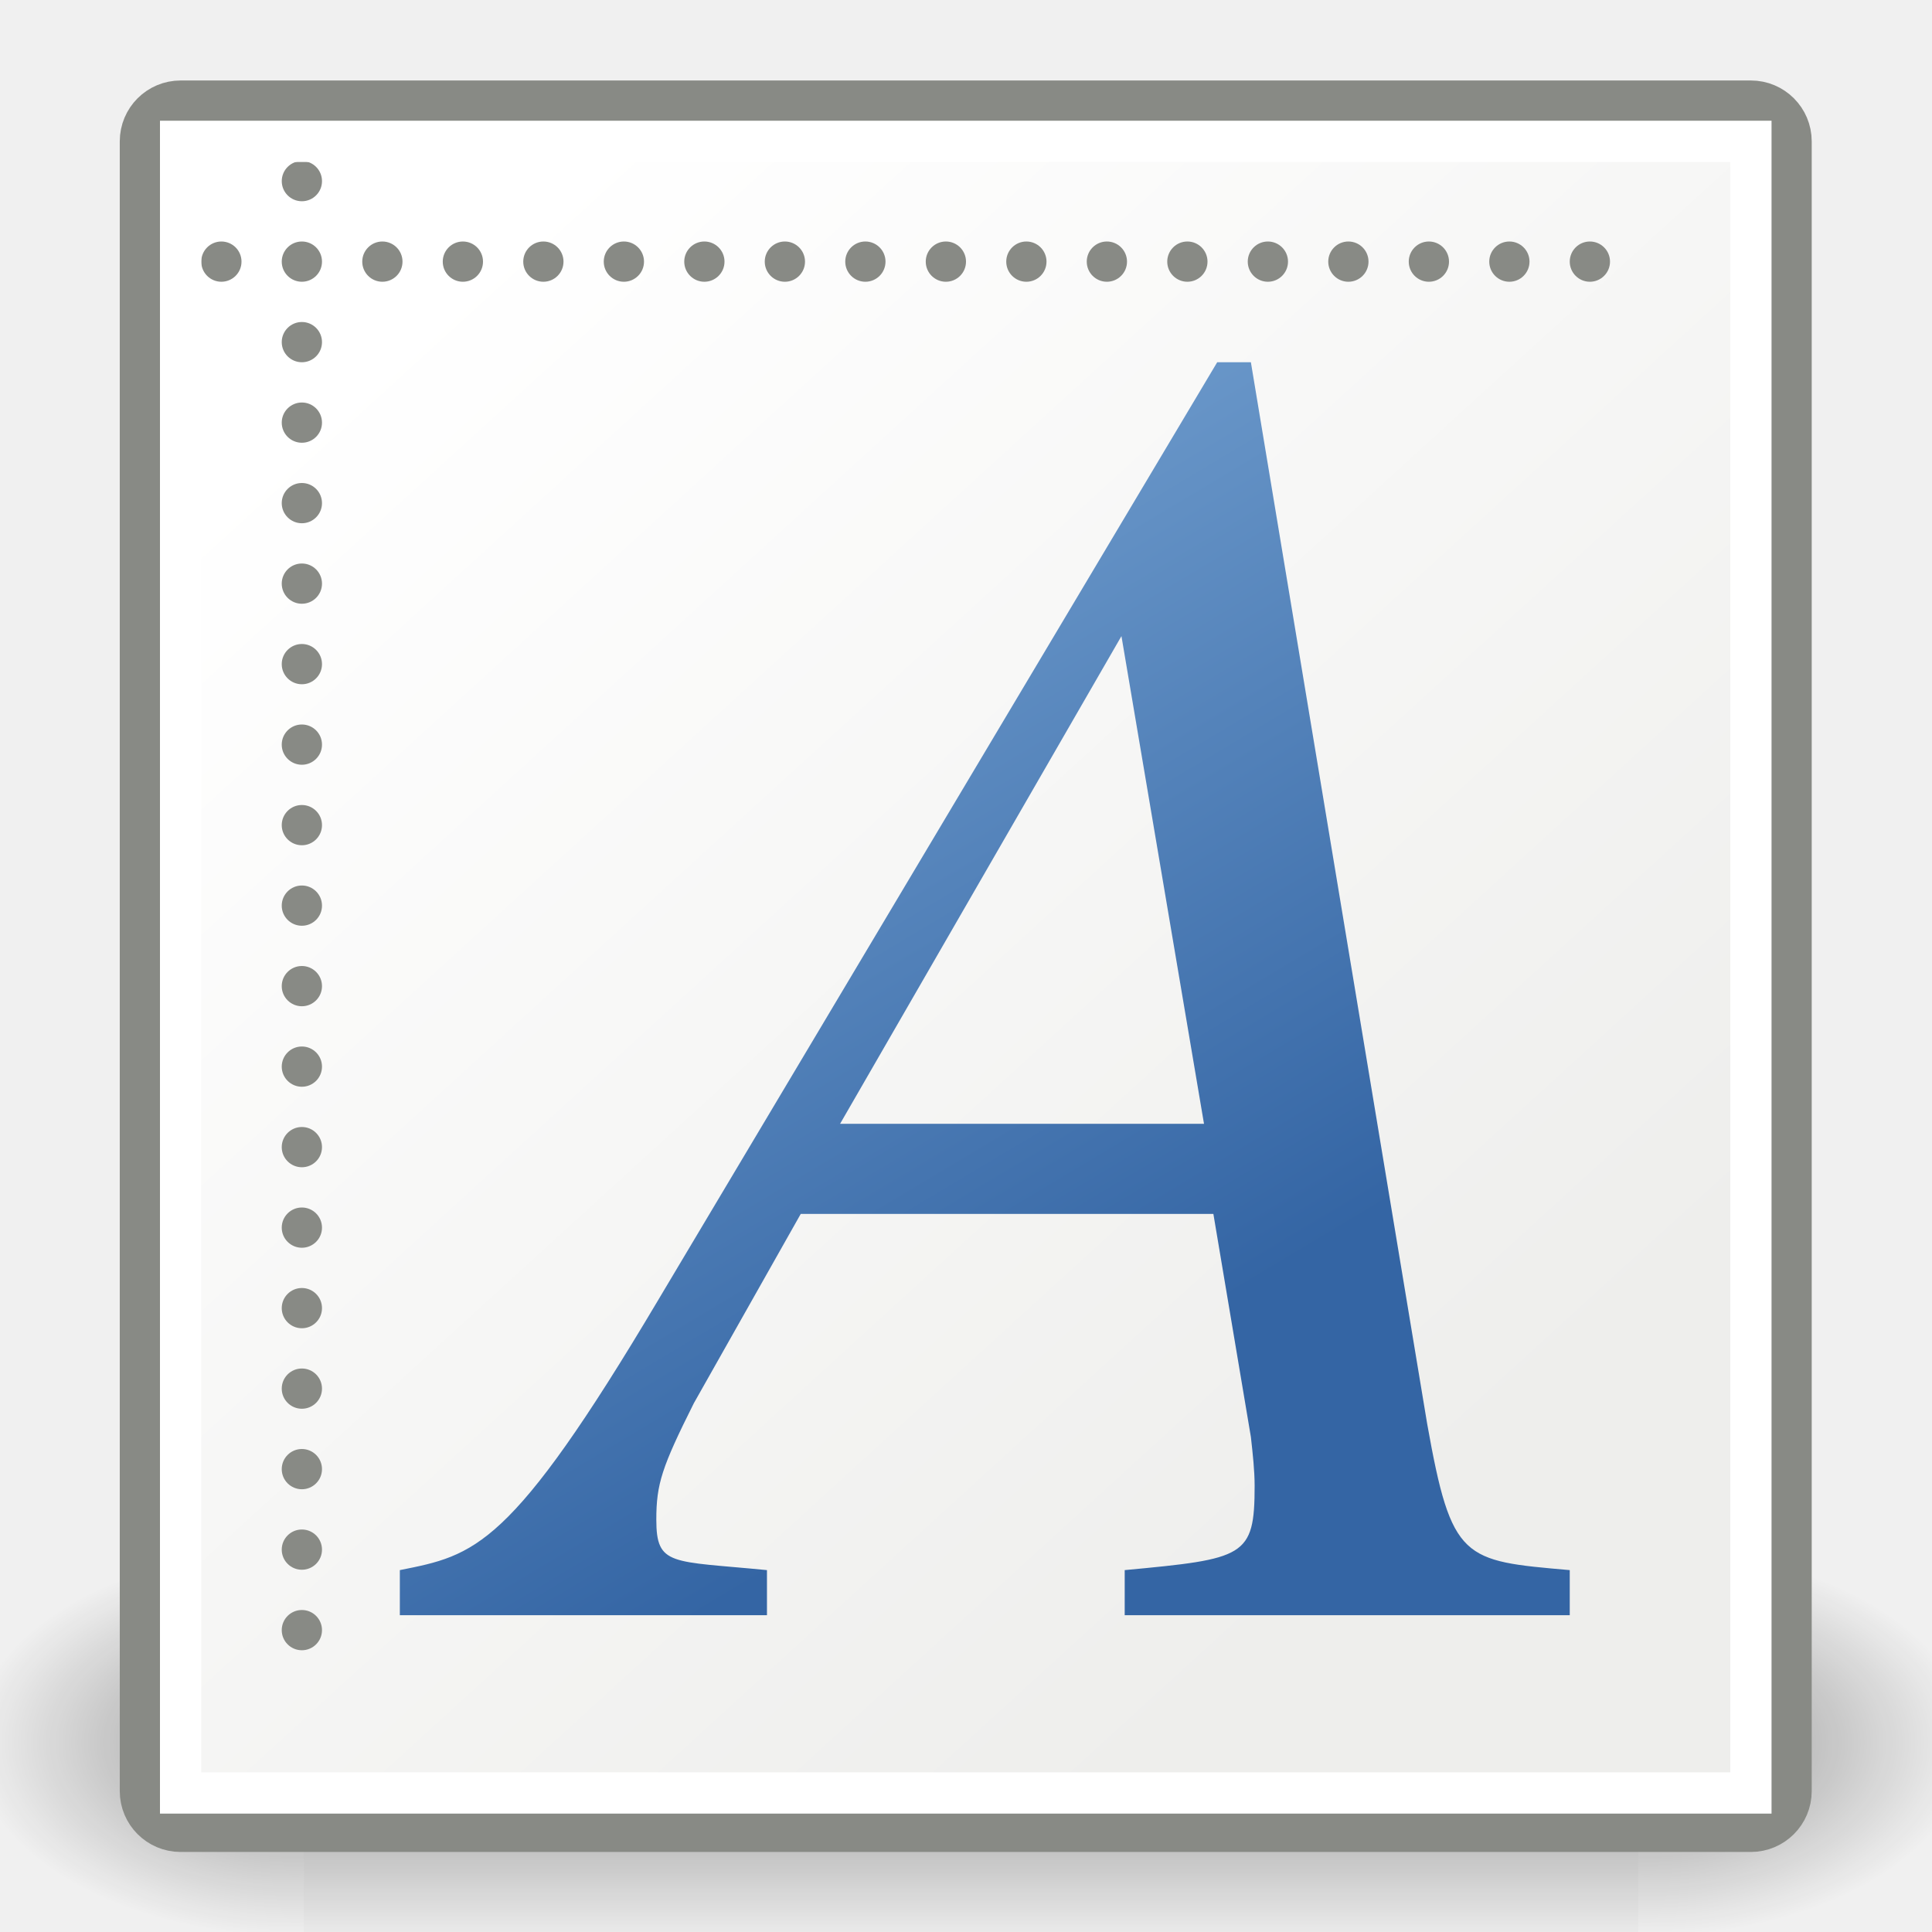
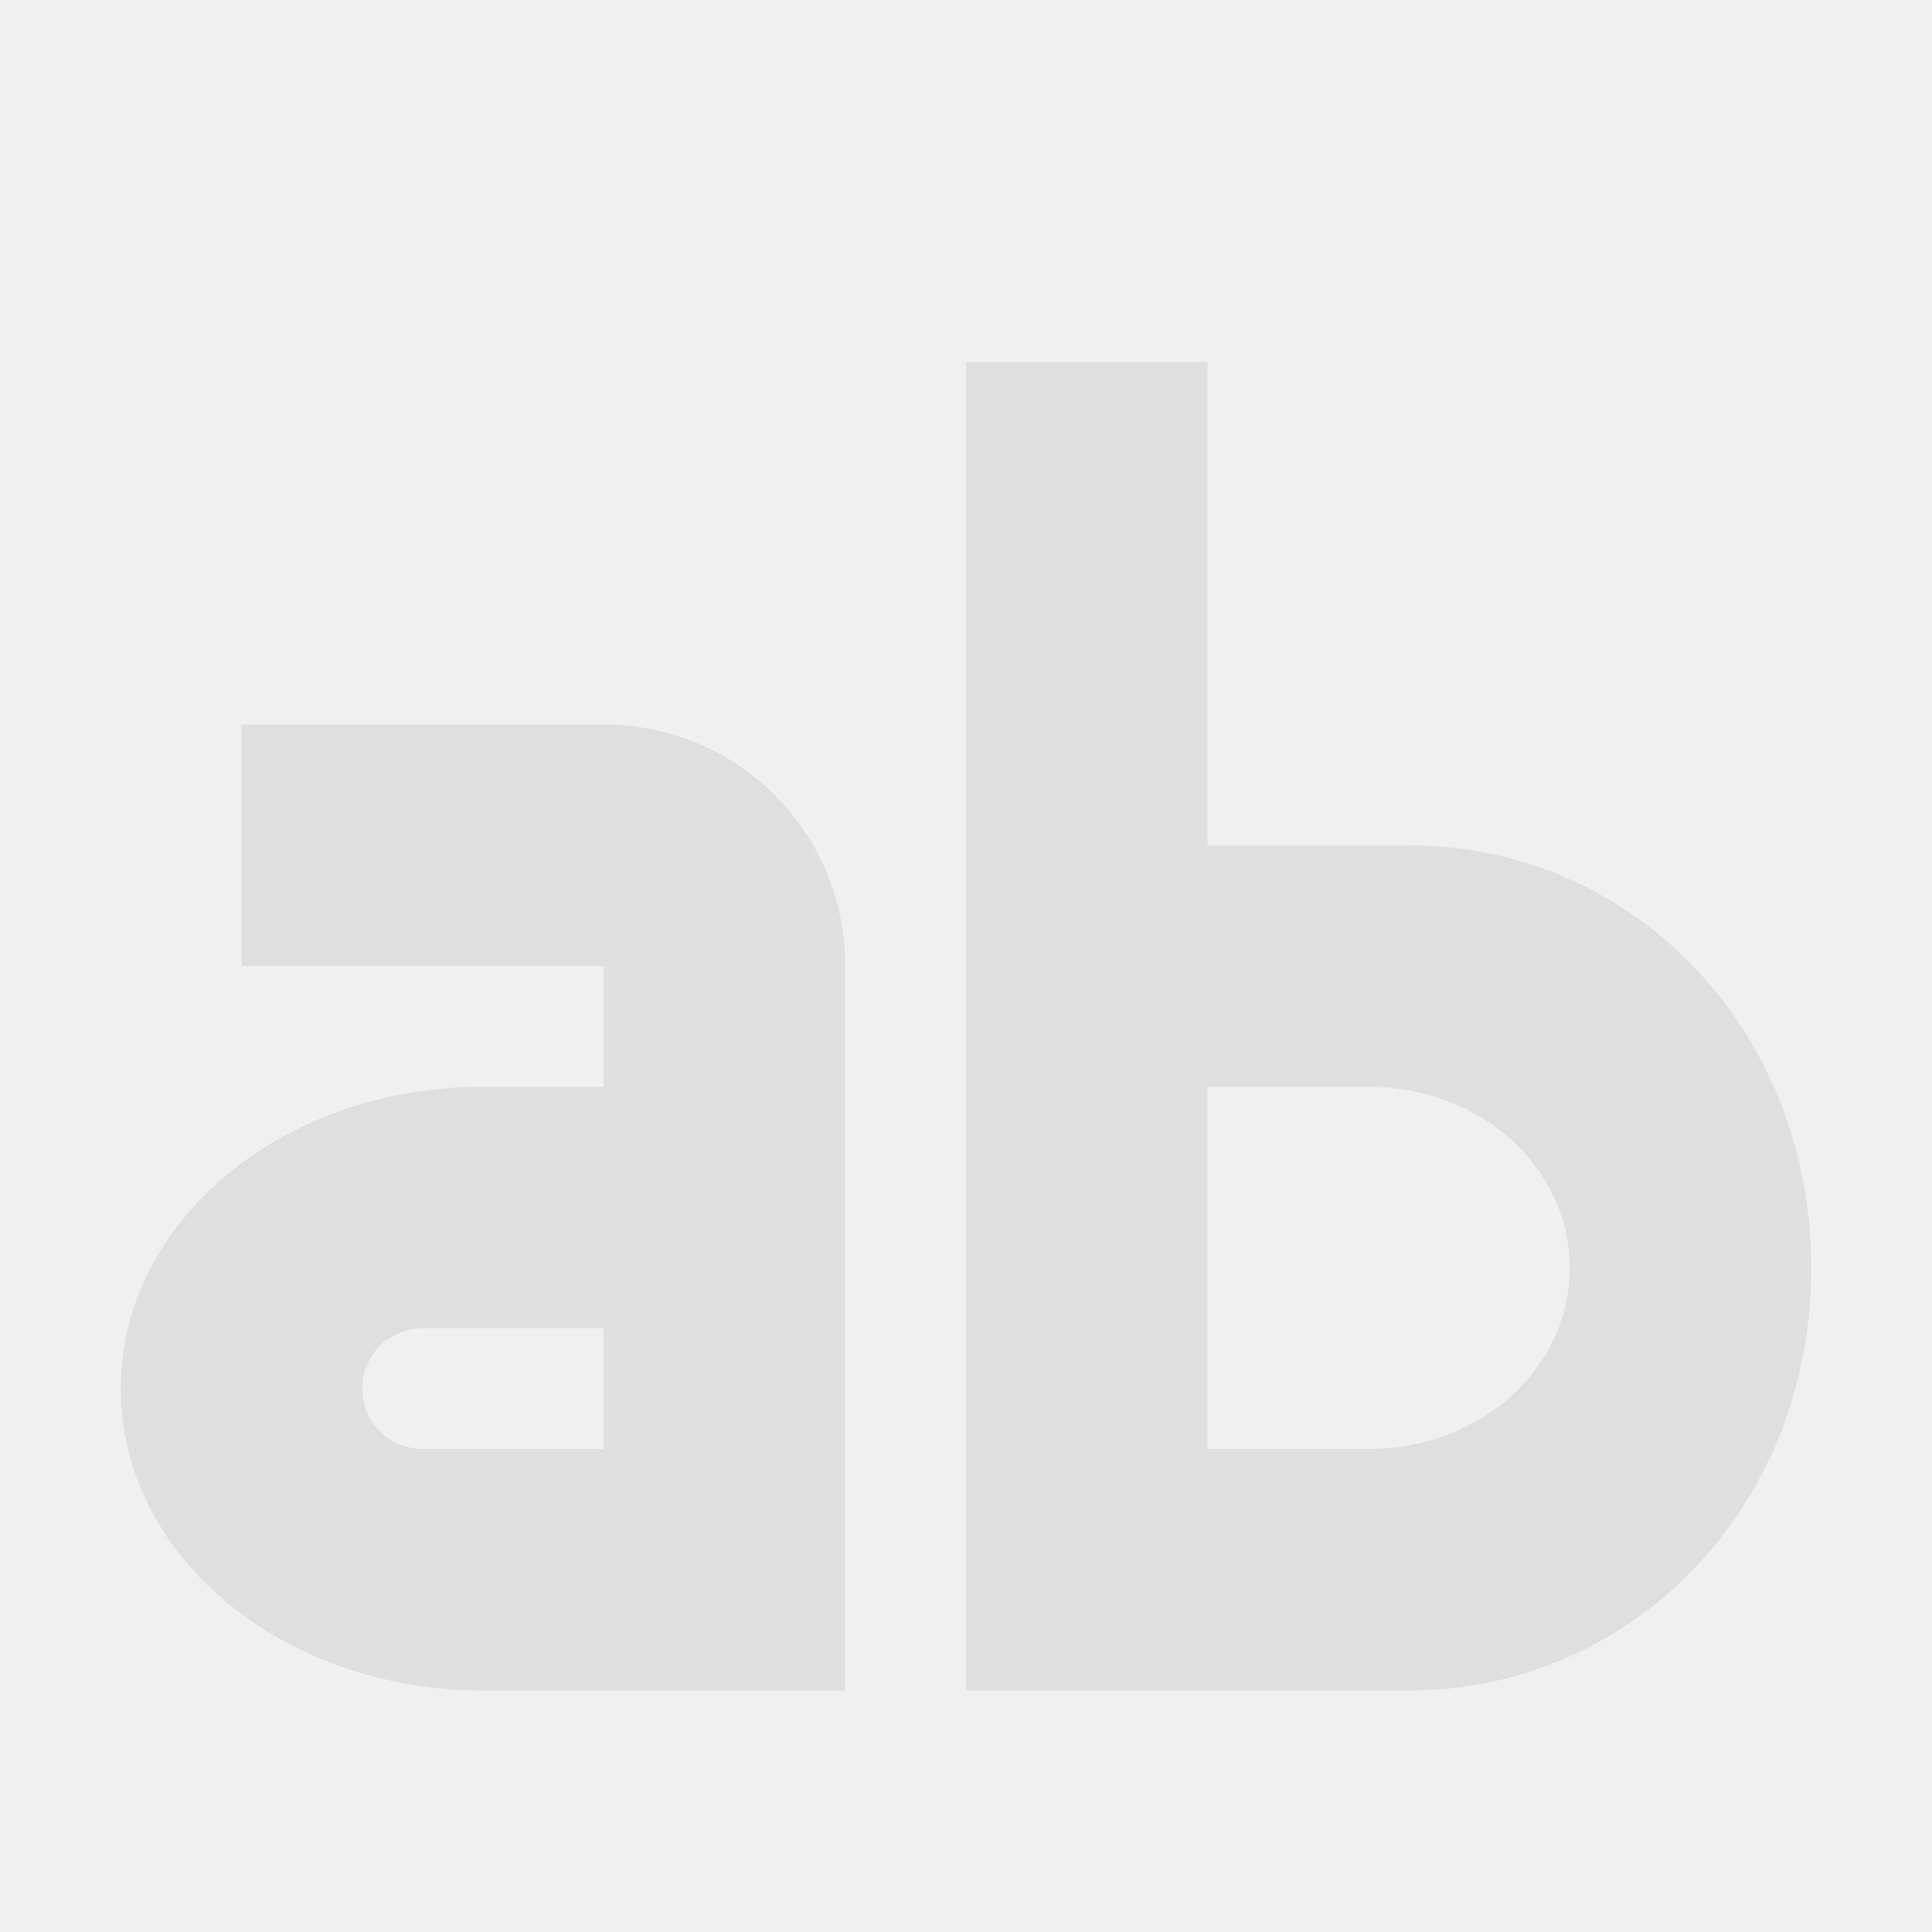
- <svg xmlns="http://www.w3.org/2000/svg" xmlns:xlink="http://www.w3.org/1999/xlink" width="48px" height="48px" id="svg1306">
-   <defs id="defs1308">
-     <radialGradient xlink:href="#linearGradient5060" id="radialGradient6719" gradientUnits="userSpaceOnUse" gradientTransform="matrix(-2.774389,0,0,1.969706,112.7623,-872.8854)" cx="605.714" cy="486.648" fx="605.714" fy="486.648" r="117.143" />
-     <linearGradient id="linearGradient5060">
-       <stop style="stop-color:black;stop-opacity:1;" offset="0" id="stop5062" />
-       <stop style="stop-color:black;stop-opacity:0;" offset="1" id="stop5064" />
-     </linearGradient>
-     <radialGradient xlink:href="#linearGradient5060" id="radialGradient6717" gradientUnits="userSpaceOnUse" gradientTransform="matrix(2.774389,0,0,1.969706,-1891.633,-872.8854)" cx="605.714" cy="486.648" fx="605.714" fy="486.648" r="117.143" />
-     <linearGradient id="linearGradient5048">
-       <stop style="stop-color:black;stop-opacity:0;" offset="0" id="stop5050" />
-       <stop id="stop5056" offset="0.5" style="stop-color:black;stop-opacity:1;" />
-       <stop style="stop-color:black;stop-opacity:0;" offset="1" id="stop5052" />
-     </linearGradient>
-     <linearGradient xlink:href="#linearGradient5048" id="linearGradient6715" gradientUnits="userSpaceOnUse" gradientTransform="matrix(2.774389,0,0,1.969706,-1892.179,-872.8854)" x1="302.857" y1="366.648" x2="302.857" y2="609.505" />
-     <linearGradient id="linearGradient4785">
-       <stop style="stop-color:#2e3436;stop-opacity:1;" offset="0" id="stop4787" />
-       <stop style="stop-color:#2e3436;stop-opacity:0;" offset="1" id="stop4789" />
-     </linearGradient>
-     <linearGradient id="linearGradient4767">
-       <stop style="stop-color:#729fcf" offset="0" id="stop4769" />
-       <stop style="stop-color:#3465a4" offset="1" id="stop4771" />
-     </linearGradient>
-     <linearGradient id="linearGradient4755">
-       <stop style="stop-color:#eeeeec;stop-opacity:1;" offset="0" id="stop4757" />
-       <stop style="stop-color:#ffffff;stop-opacity:1" offset="1" id="stop4759" />
-     </linearGradient>
-     <linearGradient xlink:href="#linearGradient4755" id="linearGradient4761" x1="36.669" y1="36.383" x2="10.304" y2="7.493" gradientUnits="userSpaceOnUse" />
-     <linearGradient xlink:href="#linearGradient4767" id="linearGradient4773" x1="18.562" y1="12.998" x2="30.936" y2="33.681" gradientUnits="userSpaceOnUse" gradientTransform="translate(-1,-1)" />
-     <radialGradient xlink:href="#linearGradient4785" id="radialGradient4791" cx="22.403" cy="43.072" fx="22.403" fy="43.072" r="22.318" gradientTransform="matrix(1.026073,-4.434013e-3,9.770098e-4,7.524542e-2,-0.626191,41.79022)" gradientUnits="userSpaceOnUse" />
-     <linearGradient xlink:href="#linearGradient4767" id="linearGradient4815" gradientUnits="userSpaceOnUse" gradientTransform="translate(105.0249,14.77363)" x1="18.562" y1="12.998" x2="30.936" y2="33.681" />
-   </defs>
-   <g id="layer1">
-     <g style="display:inline" transform="matrix(2.47484e-2,0,0,2.086758e-2,46.13711,41.50715)" id="g6707">
-       <rect style="opacity:0.402;color:black;fill:url(#linearGradient6715);fill-opacity:1;fill-rule:nonzero;stroke:none;stroke-width:1;stroke-linecap:round;stroke-linejoin:miter;marker:none;marker-start:none;marker-mid:none;marker-end:none;stroke-miterlimit:4;stroke-dasharray:none;stroke-dashoffset:0;stroke-opacity:1;visibility:visible;display:inline;overflow:visible" id="rect6709" width="1339.633" height="478.357" x="-1559.252" y="-150.697" />
-       <path style="opacity:0.402;color:black;fill:url(#radialGradient6717);fill-opacity:1;fill-rule:nonzero;stroke:none;stroke-width:1;stroke-linecap:round;stroke-linejoin:miter;marker:none;marker-start:none;marker-mid:none;marker-end:none;stroke-miterlimit:4;stroke-dasharray:none;stroke-dashoffset:0;stroke-opacity:1;visibility:visible;display:inline;overflow:visible" d="M -219.619,-150.68 C -219.619,-150.68 -219.619,327.65 -219.619,327.65 C -76.745,328.551 125.781,220.481 125.781,88.454 C 125.781,-43.572 -33.655,-150.68 -219.619,-150.68 z " id="path6711" />
-       <path id="path6713" d="M -1559.252,-150.68 C -1559.252,-150.68 -1559.252,327.65 -1559.252,327.65 C -1702.127,328.551 -1904.652,220.481 -1904.652,88.454 C -1904.652,-43.572 -1745.216,-150.68 -1559.252,-150.68 z " style="opacity:0.402;color:black;fill:url(#radialGradient6719);fill-opacity:1;fill-rule:nonzero;stroke:none;stroke-width:1;stroke-linecap:round;stroke-linejoin:miter;marker:none;marker-start:none;marker-mid:none;marker-end:none;stroke-miterlimit:4;stroke-dasharray:none;stroke-dashoffset:0;stroke-opacity:1;visibility:visible;display:inline;overflow:visible" />
-     </g>
-     <rect style="opacity:1;fill:url(#linearGradient4761);fill-opacity:1.0;stroke:#888a85;stroke-width:1.025;stroke-linecap:round;stroke-linejoin:round;stroke-miterlimit:4;stroke-dasharray:none;stroke-dashoffset:0;stroke-opacity:1" id="rect1314" width="41.011" height="42.987" x="3.488" y="2.512" rx="0.999" ry="0.999" />
-     <path style="font-size:46.601px;font-style:italic;font-variant:normal;font-weight:normal;font-stretch:normal;text-align:start;line-height:125%;writing-mode:lr-tb;text-anchor:start;fill:url(#linearGradient4773);fill-opacity:1;stroke:none;stroke-width:1px;stroke-linecap:butt;stroke-linejoin:miter;stroke-opacity:1;font-family:Nimbus Roman No9 L" d="M 39,39.009 C 36.344,38.776 36.064,38.778 35.458,35.376 L 31.078,9 L 30.241,9 L 16.352,32.3 C 12.671,38.498 11.798,38.636 9.934,39.009 L 9.934,40.129 L 19.055,40.129 L 19.055,39.009 C 16.678,38.776 16.306,38.918 16.306,37.753 C 16.306,36.867 16.445,36.448 17.238,34.863 L 19.894,30.16 L 30.146,30.16 L 31.078,35.702 C 31.125,36.121 31.171,36.541 31.171,36.914 C 31.171,38.685 30.925,38.729 27.943,39.009 L 27.943,40.129 L 39,40.129 L 39,39.009 M 20.872,27.92 L 27.862,15.804 L 29.913,27.92 L 20.872,27.92" id="text2044" />
-     <path style="opacity:1;fill:#888a85;fill-opacity:1;stroke:none;stroke-width:1;stroke-linecap:round;stroke-linejoin:round;stroke-miterlimit:4;stroke-dasharray:none;stroke-dashoffset:0;stroke-opacity:1;display:inline" id="path4633" d="M 23.246 9.982 A 1.105 0.939 0 1 1  21.036,9.982 A 1.105 0.939 0 1 1  23.246 9.982 z" transform="matrix(0.45255,0,0,-0.532412,-2.52006,11.81453)" />
-     <path style="opacity:1;fill:#888a85;fill-opacity:1;stroke:none;stroke-width:1;stroke-linecap:round;stroke-linejoin:round;stroke-miterlimit:4;stroke-dasharray:none;stroke-dashoffset:0;stroke-opacity:1;display:inline" id="path4635" d="M 23.246 9.982 A 1.105 0.939 0 1 1  21.036,9.982 A 1.105 0.939 0 1 1  23.246 9.982 z" transform="matrix(0.45255,0,0,-0.532412,-2.520061,13.81454)" />
-     <path style="opacity:1;fill:#888a85;fill-opacity:1;stroke:none;stroke-width:1;stroke-linecap:round;stroke-linejoin:round;stroke-miterlimit:4;stroke-dasharray:none;stroke-dashoffset:0;stroke-opacity:1;display:inline" id="path4639" d="M 23.246 9.982 A 1.105 0.939 0 1 1  21.036,9.982 A 1.105 0.939 0 1 1  23.246 9.982 z" transform="matrix(0.45255,0,0,-0.532412,-2.520065,17.81454)" />
-     <path style="opacity:1;fill:#888a85;fill-opacity:1;stroke:none;stroke-width:1;stroke-linecap:round;stroke-linejoin:round;stroke-miterlimit:4;stroke-dasharray:none;stroke-dashoffset:0;stroke-opacity:1;display:inline" id="path4641" d="M 23.246 9.982 A 1.105 0.939 0 1 1  21.036,9.982 A 1.105 0.939 0 1 1  23.246 9.982 z" transform="matrix(0.45255,0,0,-0.532412,-2.520061,19.81454)" />
-     <path style="opacity:1;fill:#888a85;fill-opacity:1;stroke:none;stroke-width:1;stroke-linecap:round;stroke-linejoin:round;stroke-miterlimit:4;stroke-dasharray:none;stroke-dashoffset:0;stroke-opacity:1;display:inline" id="path4643" d="M 23.246 9.982 A 1.105 0.939 0 1 1  21.036,9.982 A 1.105 0.939 0 1 1  23.246 9.982 z" transform="matrix(0.45255,0,0,-0.532412,-2.520056,21.81454)" />
-     <path style="opacity:1;fill:#888a85;fill-opacity:1;stroke:none;stroke-width:1;stroke-linecap:round;stroke-linejoin:round;stroke-miterlimit:4;stroke-dasharray:none;stroke-dashoffset:0;stroke-opacity:1;display:inline" id="path4645" d="M 23.246 9.982 A 1.105 0.939 0 1 1  21.036,9.982 A 1.105 0.939 0 1 1  23.246 9.982 z" transform="matrix(0.45255,0,0,-0.532412,-2.520057,23.81455)" />
-     <path style="opacity:1;fill:#888a85;fill-opacity:1;stroke:none;stroke-width:1;stroke-linecap:round;stroke-linejoin:round;stroke-miterlimit:4;stroke-dasharray:none;stroke-dashoffset:0;stroke-opacity:1;display:inline" id="path4647" d="M 23.246 9.982 A 1.105 0.939 0 1 1  21.036,9.982 A 1.105 0.939 0 1 1  23.246 9.982 z" transform="matrix(0.45255,0,0,-0.532412,-2.520061,25.81454)" />
-     <path style="opacity:1;fill:#888a85;fill-opacity:1;stroke:none;stroke-width:1;stroke-linecap:round;stroke-linejoin:round;stroke-miterlimit:4;stroke-dasharray:none;stroke-dashoffset:0;stroke-opacity:1;display:inline" id="path4649" d="M 23.246 9.982 A 1.105 0.939 0 1 1  21.036,9.982 A 1.105 0.939 0 1 1  23.246 9.982 z" transform="matrix(0.45255,0,0,-0.532412,-2.520061,27.81455)" />
-     <path style="opacity:1;fill:#888a85;fill-opacity:1;stroke:none;stroke-width:1;stroke-linecap:round;stroke-linejoin:round;stroke-miterlimit:4;stroke-dasharray:none;stroke-dashoffset:0;stroke-opacity:1;display:inline" id="path4651" d="M 23.246 9.982 A 1.105 0.939 0 1 1  21.036,9.982 A 1.105 0.939 0 1 1  23.246 9.982 z" transform="matrix(0.45255,0,0,-0.532412,-2.520057,29.81455)" />
-     <path style="opacity:1;fill:#888a85;fill-opacity:1;stroke:none;stroke-width:1;stroke-linecap:round;stroke-linejoin:round;stroke-miterlimit:4;stroke-dasharray:none;stroke-dashoffset:0;stroke-opacity:1;display:inline" id="path4653" d="M 23.246 9.982 A 1.105 0.939 0 1 1  21.036,9.982 A 1.105 0.939 0 1 1  23.246 9.982 z" transform="matrix(0.45255,0,0,-0.532412,-2.520065,31.81454)" />
-     <path style="opacity:1;fill:#888a85;fill-opacity:1;stroke:none;stroke-width:1;stroke-linecap:round;stroke-linejoin:round;stroke-miterlimit:4;stroke-dasharray:none;stroke-dashoffset:0;stroke-opacity:1;display:inline" id="path4655" d="M 23.246 9.982 A 1.105 0.939 0 1 1  21.036,9.982 A 1.105 0.939 0 1 1  23.246 9.982 z" transform="matrix(0.45255,0,0,-0.532412,-2.520066,33.81455)" />
-     <path style="opacity:1;fill:#888a85;fill-opacity:1;stroke:none;stroke-width:1;stroke-linecap:round;stroke-linejoin:round;stroke-miterlimit:4;stroke-dasharray:none;stroke-dashoffset:0;stroke-opacity:1;display:inline" id="path4657" d="M 23.246 9.982 A 1.105 0.939 0 1 1  21.036,9.982 A 1.105 0.939 0 1 1  23.246 9.982 z" transform="matrix(0.45255,0,0,-0.532412,-2.52007,35.81454)" />
-     <path style="opacity:1;fill:#888a85;fill-opacity:1;stroke:none;stroke-width:1;stroke-linecap:round;stroke-linejoin:round;stroke-miterlimit:4;stroke-dasharray:none;stroke-dashoffset:0;stroke-opacity:1;display:inline" id="path4659" d="M 23.246 9.982 A 1.105 0.939 0 1 1  21.036,9.982 A 1.105 0.939 0 1 1  23.246 9.982 z" transform="matrix(0.45255,0,0,-0.532412,-2.52007,37.81455)" />
-     <path style="opacity:1;fill:#888a85;fill-opacity:1;stroke:none;stroke-width:1;stroke-linecap:round;stroke-linejoin:round;stroke-miterlimit:4;stroke-dasharray:none;stroke-dashoffset:0;stroke-opacity:1;display:inline" id="path4661" d="M 23.246 9.982 A 1.105 0.939 0 1 1  21.036,9.982 A 1.105 0.939 0 1 1  23.246 9.982 z" transform="matrix(0.45255,0,0,-0.532412,-2.520066,39.81455)" />
-     <path style="opacity:1;fill:#888a85;fill-opacity:1;stroke:none;stroke-width:1;stroke-linecap:round;stroke-linejoin:round;stroke-miterlimit:4;stroke-dasharray:none;stroke-dashoffset:0;stroke-opacity:1;display:inline" id="path4663" d="M 23.246 9.982 A 1.105 0.939 0 1 1  21.036,9.982 A 1.105 0.939 0 1 1  23.246 9.982 z" transform="matrix(0.45255,0,0,-0.532412,-2.520061,15.81454)" />
-     <path style="opacity:1;fill:#888a85;fill-opacity:1;stroke:none;stroke-width:1;stroke-linecap:round;stroke-linejoin:round;stroke-miterlimit:4;stroke-dasharray:none;stroke-dashoffset:0;stroke-opacity:1;display:inline" id="path4665" d="M 23.246 9.982 A 1.105 0.939 0 1 1  21.036,9.982 A 1.105 0.939 0 1 1  23.246 9.982 z" transform="matrix(0.45255,0,0,-0.532412,-2.520065,41.81454)" />
-     <path style="opacity:1;fill:#888a85;fill-opacity:1;stroke:none;stroke-width:1;stroke-linecap:round;stroke-linejoin:round;stroke-miterlimit:4;stroke-dasharray:none;stroke-dashoffset:0;stroke-opacity:1;display:inline" id="path4667" d="M 23.246 9.982 A 1.105 0.939 0 1 1  21.036,9.982 A 1.105 0.939 0 1 1  23.246 9.982 z" transform="matrix(0.45255,0,0,-0.532412,-2.520066,43.81455)" />
-     <path style="opacity:1;fill:#888a85;fill-opacity:1;stroke:none;stroke-width:1;stroke-linecap:round;stroke-linejoin:round;stroke-miterlimit:4;stroke-dasharray:none;stroke-dashoffset:0;stroke-opacity:1;display:inline" id="path4669" d="M 23.246 9.982 A 1.105 0.939 0 1 1  21.036,9.982 A 1.105 0.939 0 1 1  23.246 9.982 z" transform="matrix(0.45255,0,0,-0.532412,-2.52007,45.81454)" />
-     <path style="opacity:1;fill:#888a85;fill-opacity:1;stroke:none;stroke-width:1;stroke-linecap:round;stroke-linejoin:round;stroke-miterlimit:4;stroke-dasharray:none;stroke-dashoffset:0;stroke-opacity:1;display:inline" id="path4675" d="M 23.246 9.982 A 1.105 0.939 0 1 1  21.036,9.982 A 1.105 0.939 0 1 1  23.246 9.982 z" transform="matrix(-0.45255,0,0,0.532412,15.52001,1.185496)" />
-     <path style="opacity:1;fill:#888a85;fill-opacity:1;stroke:none;stroke-width:1;stroke-linecap:round;stroke-linejoin:round;stroke-miterlimit:4;stroke-dasharray:none;stroke-dashoffset:0;stroke-opacity:1;display:inline" id="path4679" d="M 23.246 9.982 A 1.105 0.939 0 1 1  21.036,9.982 A 1.105 0.939 0 1 1  23.246 9.982 z" transform="matrix(-0.45255,0,0,0.532412,21.52002,1.185496)" />
-     <path style="opacity:1;fill:#888a85;fill-opacity:1;stroke:none;stroke-width:1;stroke-linecap:round;stroke-linejoin:round;stroke-miterlimit:4;stroke-dasharray:none;stroke-dashoffset:0;stroke-opacity:1;display:inline" id="path4681" d="M 23.246 9.982 A 1.105 0.939 0 1 1  21.036,9.982 A 1.105 0.939 0 1 1  23.246 9.982 z" transform="matrix(-0.45255,0,0,0.532412,23.52002,1.185496)" />
-     <path style="opacity:1;fill:#888a85;fill-opacity:1;stroke:none;stroke-width:1;stroke-linecap:round;stroke-linejoin:round;stroke-miterlimit:4;stroke-dasharray:none;stroke-dashoffset:0;stroke-opacity:1;display:inline" id="path4683" d="M 23.246 9.982 A 1.105 0.939 0 1 1  21.036,9.982 A 1.105 0.939 0 1 1  23.246 9.982 z" transform="matrix(-0.45255,0,0,0.532412,25.52002,1.185486)" />
-     <path style="opacity:1;fill:#888a85;fill-opacity:1;stroke:none;stroke-width:1;stroke-linecap:round;stroke-linejoin:round;stroke-miterlimit:4;stroke-dasharray:none;stroke-dashoffset:0;stroke-opacity:1;display:inline" id="path4685" d="M 23.246 9.982 A 1.105 0.939 0 1 1  21.036,9.982 A 1.105 0.939 0 1 1  23.246 9.982 z" transform="matrix(-0.45255,0,0,0.532412,27.52003,1.185486)" />
-     <path style="opacity:1;fill:#888a85;fill-opacity:1;stroke:none;stroke-width:1;stroke-linecap:round;stroke-linejoin:round;stroke-miterlimit:4;stroke-dasharray:none;stroke-dashoffset:0;stroke-opacity:1;display:inline" id="path4687" d="M 23.246 9.982 A 1.105 0.939 0 1 1  21.036,9.982 A 1.105 0.939 0 1 1  23.246 9.982 z" transform="matrix(-0.45255,0,0,0.532412,29.52002,1.185496)" />
-     <path style="opacity:1;fill:#888a85;fill-opacity:1;stroke:none;stroke-width:1;stroke-linecap:round;stroke-linejoin:round;stroke-miterlimit:4;stroke-dasharray:none;stroke-dashoffset:0;stroke-opacity:1;display:inline" id="path4689" d="M 23.246 9.982 A 1.105 0.939 0 1 1  21.036,9.982 A 1.105 0.939 0 1 1  23.246 9.982 z" transform="matrix(-0.45255,0,0,0.532412,31.52003,1.185496)" />
-     <path style="opacity:1;fill:#888a85;fill-opacity:1;stroke:none;stroke-width:1;stroke-linecap:round;stroke-linejoin:round;stroke-miterlimit:4;stroke-dasharray:none;stroke-dashoffset:0;stroke-opacity:1;display:inline" id="path4691" d="M 23.246 9.982 A 1.105 0.939 0 1 1  21.036,9.982 A 1.105 0.939 0 1 1  23.246 9.982 z" transform="matrix(-0.45255,0,0,0.532412,33.52003,1.185486)" />
-     <path style="opacity:1;fill:#888a85;fill-opacity:1;stroke:none;stroke-width:1;stroke-linecap:round;stroke-linejoin:round;stroke-miterlimit:4;stroke-dasharray:none;stroke-dashoffset:0;stroke-opacity:1;display:inline" id="path4693" d="M 23.246 9.982 A 1.105 0.939 0 1 1  21.036,9.982 A 1.105 0.939 0 1 1  23.246 9.982 z" transform="matrix(-0.45255,0,0,0.532412,35.52002,1.185496)" />
-     <path style="opacity:1;fill:#888a85;fill-opacity:1;stroke:none;stroke-width:1;stroke-linecap:round;stroke-linejoin:round;stroke-miterlimit:4;stroke-dasharray:none;stroke-dashoffset:0;stroke-opacity:1;display:inline" id="path4695" d="M 23.246 9.982 A 1.105 0.939 0 1 1  21.036,9.982 A 1.105 0.939 0 1 1  23.246 9.982 z" transform="matrix(-0.45255,0,0,0.532412,37.52003,1.185496)" />
-     <path style="opacity:1;fill:#888a85;fill-opacity:1;stroke:none;stroke-width:1;stroke-linecap:round;stroke-linejoin:round;stroke-miterlimit:4;stroke-dasharray:none;stroke-dashoffset:0;stroke-opacity:1;display:inline" id="path4697" d="M 23.246 9.982 A 1.105 0.939 0 1 1  21.036,9.982 A 1.105 0.939 0 1 1  23.246 9.982 z" transform="matrix(-0.45255,0,0,0.532412,39.52002,1.185506)" />
-     <path style="opacity:1;fill:#888a85;fill-opacity:1;stroke:none;stroke-width:1;stroke-linecap:round;stroke-linejoin:round;stroke-miterlimit:4;stroke-dasharray:none;stroke-dashoffset:0;stroke-opacity:1;display:inline" id="path4699" d="M 23.246 9.982 A 1.105 0.939 0 1 1  21.036,9.982 A 1.105 0.939 0 1 1  23.246 9.982 z" transform="matrix(-0.45255,0,0,0.532412,41.52003,1.185506)" />
-     <path style="opacity:1;fill:#888a85;fill-opacity:1;stroke:none;stroke-width:1;stroke-linecap:round;stroke-linejoin:round;stroke-miterlimit:4;stroke-dasharray:none;stroke-dashoffset:0;stroke-opacity:1;display:inline" id="path4701" d="M 23.246 9.982 A 1.105 0.939 0 1 1  21.036,9.982 A 1.105 0.939 0 1 1  23.246 9.982 z" transform="matrix(-0.45255,0,0,0.532412,43.52003,1.185496)" />
-     <path style="opacity:1;fill:#888a85;fill-opacity:1;stroke:none;stroke-width:1;stroke-linecap:round;stroke-linejoin:round;stroke-miterlimit:4;stroke-dasharray:none;stroke-dashoffset:0;stroke-opacity:1;display:inline" id="path4703" d="M 23.246 9.982 A 1.105 0.939 0 1 1  21.036,9.982 A 1.105 0.939 0 1 1  23.246 9.982 z" transform="matrix(-0.45255,0,0,0.532412,19.52002,1.185496)" />
-     <path style="opacity:1;fill:#888a85;fill-opacity:1;stroke:none;stroke-width:1;stroke-linecap:round;stroke-linejoin:round;stroke-miterlimit:4;stroke-dasharray:none;stroke-dashoffset:0;stroke-opacity:1;display:inline" id="path4705" d="M 23.246 9.982 A 1.105 0.939 0 1 1  21.036,9.982 A 1.105 0.939 0 1 1  23.246 9.982 z" transform="matrix(-0.45255,0,0,0.532412,45.52002,1.185496)" />
-     <path style="opacity:1;fill:#888a85;fill-opacity:1;stroke:none;stroke-width:1;stroke-linecap:round;stroke-linejoin:round;stroke-miterlimit:4;stroke-dasharray:none;stroke-dashoffset:0;stroke-opacity:1;display:inline" id="path4707" d="M 23.246 9.982 A 1.105 0.939 0 1 1  21.036,9.982 A 1.105 0.939 0 1 1  23.246 9.982 z" transform="matrix(-0.45255,0,0,0.532412,47.52003,1.185496)" />
-     <path style="opacity:1;fill:#888a85;fill-opacity:1;stroke:none;stroke-width:1;stroke-linecap:round;stroke-linejoin:round;stroke-miterlimit:4;stroke-dasharray:none;stroke-dashoffset:0;stroke-opacity:1;display:inline" id="path4709" d="M 23.246 9.982 A 1.105 0.939 0 1 1  21.036,9.982 A 1.105 0.939 0 1 1  23.246 9.982 z" transform="matrix(-0.45255,0,0,0.532412,49.52002,1.185506)" />
-     <path style="opacity:1;fill:#888a85;fill-opacity:1;stroke:none;stroke-width:1;stroke-linecap:round;stroke-linejoin:round;stroke-miterlimit:4;stroke-dasharray:none;stroke-dashoffset:0;stroke-opacity:1;display:inline" id="path4751" d="M 23.246 9.982 A 1.105 0.939 0 1 1  21.036,9.982 A 1.105 0.939 0 1 1  23.246 9.982 z" transform="matrix(-0.45255,0,0,0.532412,17.52,-0.814489)" />
-     <rect style="opacity:1;fill:none;fill-opacity:1;stroke:#ffffff;stroke-width:1.025;stroke-linecap:butt;stroke-linejoin:miter;stroke-miterlimit:4;stroke-dasharray:none;stroke-dashoffset:0;stroke-opacity:1" id="rect4753" width="39.014" height="41.034" x="4.487" y="3.512" rx="0" ry="0" />
-   </g>
+ <svg xmlns="http://www.w3.org/2000/svg" width="16" height="16" version="1.1">
+   <path style="fill:#dfdfdf" d="M 8,3 V 14 H 11.666 C 13.513,14 15,12.487 15,10.5 15,8.513 13.513,7 11.666,7 H 10 V 3 Z M 11.334,9 C 12.257,9 13,9.665 13,10.5 13,11.336 12.257,12 11.334,12 H 10 V 9 Z" />
+   <path style="fill:#dfdfdf" d="M 2,6 V 8 H 5 V 9 H 4 C 2.338,9 1,10.115 1,11.5 1,12.885 2.338,14 4,14 H 7 V 8 C 7,6.892 6.108,6 5,6 Z M 3.5,11 H 5 V 12 H 3.5 C 3.223,12 3,11.777 3,11.5 3,11.223 3.223,11 3.5,11 Z" />
</svg>
